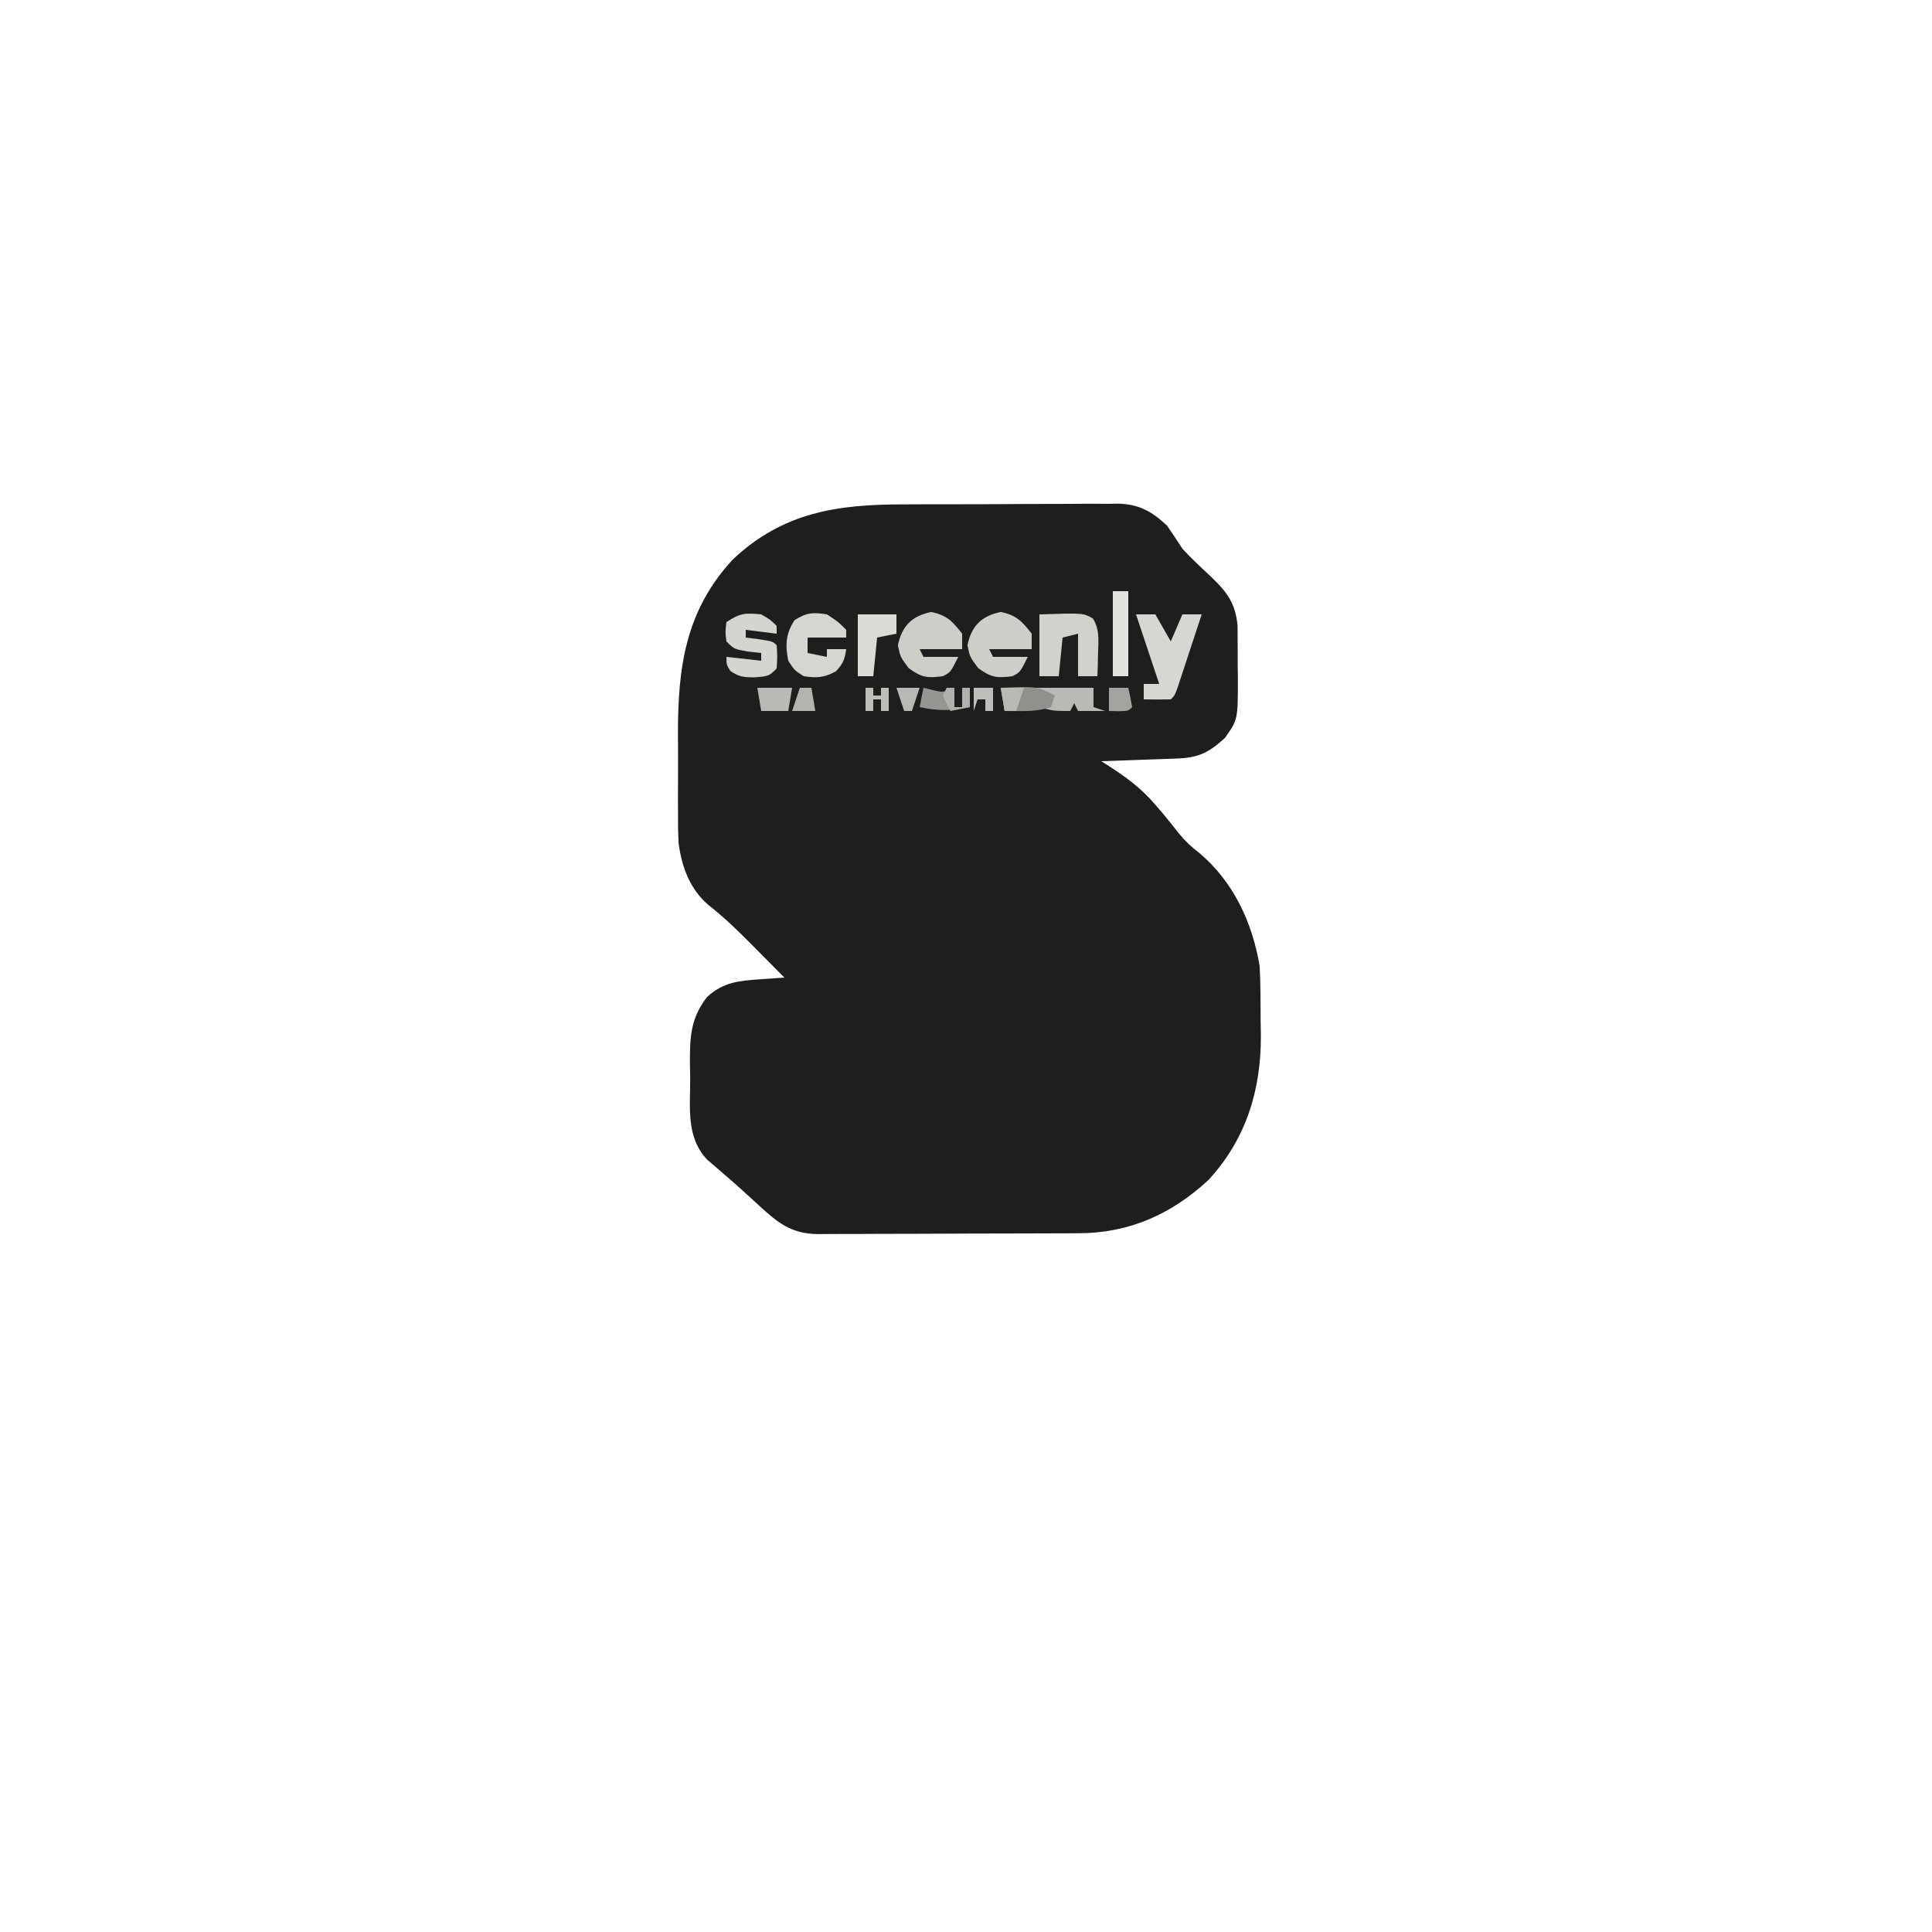
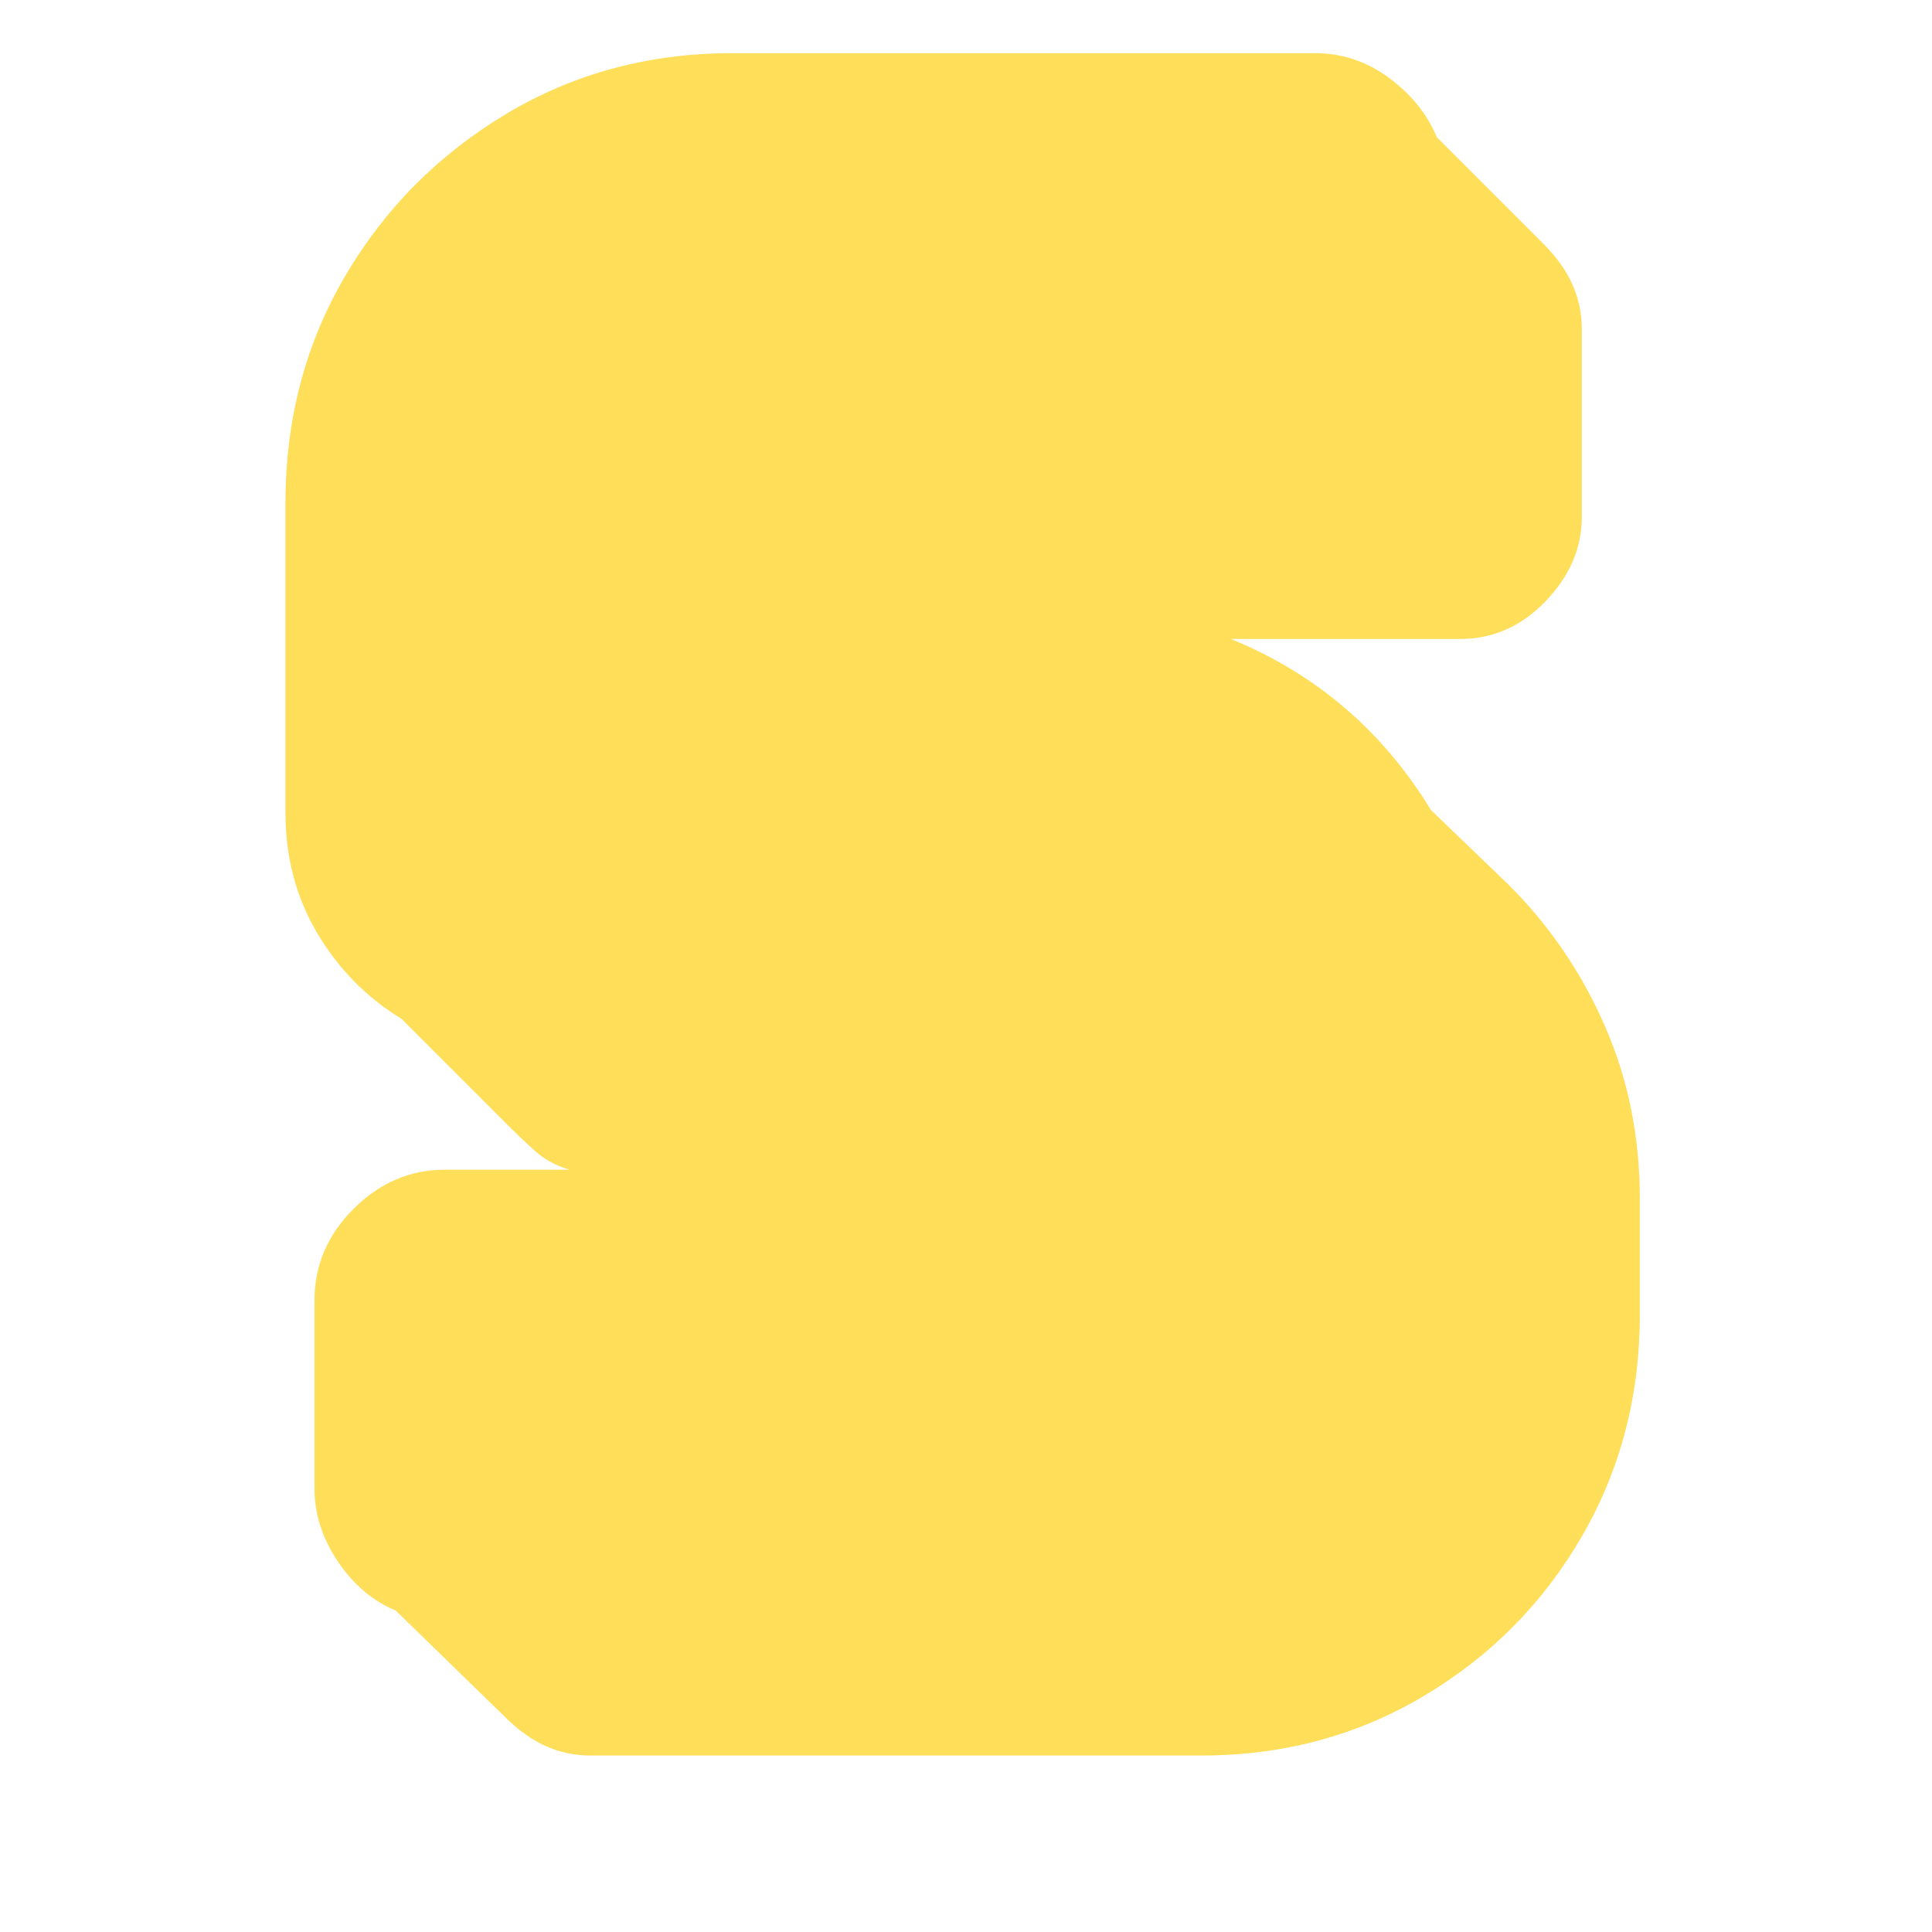
- <svg xmlns="http://www.w3.org/2000/svg" version="1.1" width="500" height="500">
-   <path d="M0 0 C1.74 -0.007 3.48 -0.015 5.22 -0.023 C8.851 -0.036 12.48 -0.038 16.111 -0.032 C20.751 -0.026 25.39 -0.057 30.031 -0.097 C33.617 -0.123 37.204 -0.126 40.791 -0.122 C42.502 -0.124 44.213 -0.134 45.923 -0.152 C48.316 -0.174 50.707 -0.164 53.1 -0.146 C53.798 -0.16 54.496 -0.173 55.215 -0.187 C60.696 -0.094 64.089 1.827 67.988 5.469 C69.367 7.438 70.701 9.439 71.988 11.469 C74.437 14.136 77.101 16.583 79.742 19.057 C83.711 22.882 85.732 25.8 86.263 31.328 C86.291 34.688 86.31 38.046 86.301 41.406 C86.317 42.573 86.333 43.741 86.35 44.943 C86.356 55.69 86.356 55.69 82.988 60.469 C78.631 64.401 76.121 65.58 70.324 65.785 C69.203 65.827 68.081 65.869 66.926 65.912 C65.75 65.951 64.575 65.991 63.363 66.031 C62.18 66.074 60.997 66.118 59.777 66.162 C56.848 66.268 53.918 66.37 50.988 66.469 C51.879 67.03 51.879 67.03 52.788 67.603 C57.351 70.549 61.245 73.369 64.801 77.531 C65.508 78.347 66.216 79.163 66.945 80.004 C68.338 81.684 69.703 83.387 71.043 85.109 C72.717 87.14 74.222 88.584 76.301 90.156 C85.213 97.653 90.059 108.129 91.988 119.469 C92.236 124.195 92.219 128.924 92.238 133.656 C92.269 135.571 92.269 135.571 92.301 137.525 C92.359 151.6 88.466 164.284 78.738 174.848 C69.152 183.728 58.189 188.61 45.178 188.63 C44.395 188.635 43.613 188.64 42.806 188.645 C40.223 188.66 37.639 188.666 35.055 188.672 C33.256 188.678 31.458 188.683 29.66 188.689 C25.891 188.7 22.123 188.705 18.354 188.709 C13.528 188.714 8.701 188.739 3.875 188.767 C0.161 188.786 -3.553 188.791 -7.266 188.792 C-9.046 188.795 -10.825 188.803 -12.604 188.817 C-15.094 188.834 -17.583 188.832 -20.072 188.825 C-20.805 188.834 -21.538 188.844 -22.294 188.853 C-29.245 188.796 -32.771 185.889 -37.699 181.344 C-40.377 178.878 -43.055 176.431 -45.812 174.055 C-46.703 173.284 -47.594 172.513 -48.512 171.719 C-49.326 171.023 -50.141 170.327 -50.98 169.609 C-56.504 163.789 -55.379 156.102 -55.387 148.594 C-55.411 147.339 -55.436 146.085 -55.461 144.793 C-55.483 137.814 -55.33 133.078 -51.012 127.469 C-46.823 123.661 -42.84 123.289 -37.324 122.906 C-36.145 122.822 -34.965 122.739 -33.75 122.652 C-32.846 122.592 -31.943 122.531 -31.012 122.469 C-33.341 120.11 -35.675 117.757 -38.012 115.406 C-39.042 114.366 -39.042 114.366 -40.093 113.304 C-43.501 109.886 -46.897 106.64 -50.699 103.656 C-55.469 99.567 -57.534 93.925 -58.384 87.775 C-58.536 84.919 -58.567 82.09 -58.543 79.23 C-58.547 78.188 -58.551 77.145 -58.555 76.071 C-58.557 73.878 -58.55 71.686 -58.533 69.493 C-58.512 66.175 -58.533 62.859 -58.559 59.541 C-58.582 42.19 -56.648 27.56 -44.387 14.281 C-31.301 1.945 -17.153 -0.009 0 0 Z " fill="#1E1E1E" transform="translate(234.0117,130.5312)" />
-   <path d="M0 0 C1.65 0 3.3 0 5 0 C6.32 2.31 7.64 4.62 9 7 C9.99 4.69 10.98 2.38 12 0 C13.65 0 15.3 0 17 0 C15.859 3.481 14.711 6.959 13.562 10.438 C13.237 11.431 12.912 12.424 12.576 13.447 C12.107 14.864 12.107 14.864 11.629 16.309 C11.341 17.183 11.053 18.058 10.756 18.959 C10 21 10 21 9 22 C6.667 22.041 4.333 22.042 2 22 C2 20.68 2 19.36 2 18 C3.32 18 4.64 18 6 18 C4.02 12.06 2.04 6.12 0 0 Z " fill="#D8D6D2" transform="translate(294,159)" />
-   <path d="M0 0 C4.016 0.837 5.519 2.414 8 5.625 C8 6.945 8 8.265 8 9.625 C4.37 9.625 0.74 9.625 -3 9.625 C-2.67 10.285 -2.34 10.945 -2 11.625 C0.97 11.625 3.94 11.625 7 11.625 C5 15.625 5 15.625 3 16.625 C-1.053 17.165 -2.537 16.967 -5.875 14.5 C-8 11.625 -8 11.625 -8.625 8.625 C-7.58 3.611 -5.014 1.045 0 0 Z " fill="#CFCDC8" transform="translate(259,158.375)" />
-   <path d="M0 0 C4.016 0.837 5.519 2.414 8 5.625 C8 6.945 8 8.265 8 9.625 C4.37 9.625 0.74 9.625 -3 9.625 C-2.67 10.285 -2.34 10.945 -2 11.625 C0.97 11.625 3.94 11.625 7 11.625 C5 15.625 5 15.625 3 16.625 C-1.053 17.165 -2.537 16.967 -5.875 14.5 C-8 11.625 -8 11.625 -8.625 8.625 C-7.58 3.611 -5.014 1.045 0 0 Z " fill="#CFCDC8" transform="translate(241,158.375)" />
-   <path d="M0 0 C11.371 -0.367 11.371 -0.367 13.875 1.094 C15.569 3.964 15.285 6.393 15.188 9.688 C15.16 10.867 15.133 12.046 15.105 13.262 C15.071 14.165 15.036 15.069 15 16 C13.35 16 11.7 16 10 16 C10 12.37 10 8.74 10 5 C8.68 5.33 7.36 5.66 6 6 C5.67 9.3 5.34 12.6 5 16 C3.35 16 1.7 16 0 16 C0 10.72 0 5.44 0 0 Z " fill="#D3D1CC" transform="translate(269,159)" />
-   <path d="M0 0 C2.375 1.375 2.375 1.375 4 3 C4 3.66 4 4.32 4 5 C1.36 4.67 -1.28 4.34 -4 4 C-4 4.66 -4 5.32 -4 6 C-2.866 6.144 -1.731 6.289 -0.562 6.438 C3 7 3 7 4 8 C4.188 10.938 4.188 10.938 4 14 C2 16 2 16 -1.938 16.312 C-4.67 16.248 -5.709 16.2 -8 14.625 C-9 13 -9 13 -9 11 C-6.03 11.33 -3.06 11.66 0 12 C0 11.34 0 10.68 0 10 C-1.114 9.876 -2.228 9.752 -3.375 9.625 C-7 9 -7 9 -9 7 C-9.312 4.5 -9.312 4.5 -9 2 C-5.511 -0.326 -4.103 -0.419 0 0 Z " fill="#D6D4CF" transform="translate(197,159)" />
-   <path d="M0 0 C2.875 1.875 2.875 1.875 5 4 C5 4.66 5 5.32 5 6 C1.7 6 -1.6 6 -5 6 C-5 7.32 -5 8.64 -5 10 C-3.35 10.33 -1.7 10.66 0 11 C0 10.34 0 9.68 0 9 C1.65 9 3.3 9 5 9 C4.638 11.624 4.173 12.82 2.312 14.75 C-0.734 16.397 -2.582 16.499 -6 16 C-8.375 14.5 -8.375 14.5 -10 12 C-10.818 7.929 -10.654 5.006 -8.375 1.5 C-5.26 -0.467 -3.628 -0.592 0 0 Z " fill="#D7D5D0" transform="translate(214,159)" />
-   <path d="M0 0 C8 0 16 0 24 0 C24 1.65 24 3.3 24 5 C24.99 5.33 25.98 5.66 27 6 C24.69 6 22.38 6 20 6 C19.67 5.34 19.34 4.68 19 4 C18.67 4.66 18.34 5.32 18 6 C14 6 14 6 11.562 5.438 C8.716 4.951 6.788 5.34 4 6 C3.01 6 2.02 6 1 6 C0.67 4.02 0.34 2.04 0 0 Z " fill="#BBB9B5" transform="translate(259,178)" />
-   <path d="M0 0 C3.3 0 6.6 0 10 0 C10 1.65 10 3.3 10 5 C8.35 5.33 6.7 5.66 5 6 C4.67 9.3 4.34 12.6 4 16 C2.68 16 1.36 16 0 16 C0 10.72 0 5.44 0 0 Z " fill="#DDDBD6" transform="translate(222,159)" />
-   <path d="M0 0 C1.32 0 2.64 0 4 0 C4 7.26 4 14.52 4 22 C2.68 22 1.36 22 0 22 C0 14.74 0 7.48 0 0 Z " fill="#E4E2DD" transform="translate(288,153)" />
-   <path d="M0 0 C1.145 0.278 1.145 0.278 2.312 0.562 C5.09 1.228 5.09 1.228 8 0 C8 1.65 8 3.3 8 5 C8.66 5 9.32 5 10 5 C10 3.35 10 1.7 10 0 C10.66 0 11.32 0 12 0 C12 1.65 12 3.3 12 5 C7.301 6.016 3.699 6.016 -1 5 C-0.67 3.35 -0.34 1.7 0 0 Z " fill="#979592" transform="translate(239,178)" />
-   <path d="M0 0 C9.41 -0.369 9.41 -0.369 14 2 C13.67 2.99 13.34 3.98 13 5 C8.989 6.337 5.226 6 1 6 C0.67 4.02 0.34 2.04 0 0 Z " fill="#92908D" transform="translate(259,178)" />
-   <path d="M0 0 C2.97 0 5.94 0 9 0 C8.67 1.98 8.34 3.96 8 6 C5.69 6 3.38 6 1 6 C0.67 4.02 0.34 2.04 0 0 Z " fill="#BBB9B5" transform="translate(196,178)" />
-   <path d="M0 0 C1.65 0 3.3 0 5 0 C5.382 1.656 5.714 3.325 6 5 C5 6 5 6 2.438 6.062 C1.231 6.032 1.231 6.032 0 6 C0 4.02 0 2.04 0 0 Z " fill="#A5A3A0" transform="translate(287,178)" />
-   <path d="M0 0 C0.66 0 1.32 0 2 0 C2 0.66 2 1.32 2 2 C2.66 2 3.32 2 4 2 C4 1.34 4 0.68 4 0 C4.66 0 5.32 0 6 0 C6 1.98 6 3.96 6 6 C5.34 6 4.68 6 4 6 C4 5.01 4 4.02 4 3 C3.34 3 2.68 3 2 3 C2 3.99 2 4.98 2 6 C1.34 6 0.68 6 0 6 C0 4.02 0 2.04 0 0 Z " fill="#BFBDB9" transform="translate(224,178)" />
-   <path d="M0 0 C0.66 0 1.32 0 2 0 C2 1.65 2 3.3 2 5 C2.66 5 3.32 5 4 5 C4 3.35 4 1.7 4 0 C4.66 0 5.32 0 6 0 C6 1.65 6 3.3 6 5 C4.35 5.33 2.7 5.66 1 6 C-0.062 4.125 -0.062 4.125 -1 2 C-0.67 1.34 -0.34 0.68 0 0 Z " fill="#B2B0AC" transform="translate(245,178)" />
-   <path d="M0 0 C0.99 0 1.98 0 3 0 C3.33 1.98 3.66 3.96 4 6 C2.02 6 0.04 6 -2 6 C-1.34 4.02 -0.68 2.04 0 0 Z " fill="#B4B3AF" transform="translate(207,178)" />
-   <path d="M0 0 C1.98 0 3.96 0 6 0 C5.34 1.98 4.68 3.96 4 6 C3.01 6 2.02 6 1 6 C0.67 4.02 0.34 2.04 0 0 Z " fill="#BBB9B5" transform="translate(259,178)" />
-   <path d="M0 0 C1.65 0 3.3 0 5 0 C5 1.98 5 3.96 5 6 C4.34 6 3.68 6 3 6 C3 5.01 3 4.02 3 3 C2.34 3 1.68 3 1 3 C0.67 3.99 0.34 4.98 0 6 C0 4.02 0 2.04 0 0 Z " fill="#C0BEBA" transform="translate(252,178)" />
-   <path d="M0 0 C1.98 0 3.96 0 6 0 C5.34 1.98 4.68 3.96 4 6 C3.34 6 2.68 6 2 6 C1.34 4.02 0.68 2.04 0 0 Z " fill="#B9B8B4" transform="translate(232,178)" />
+ <svg xmlns="http://www.w3.org/2000/svg" width="500" zoomAndPan="magnify" viewBox="0 0 375 375" height="500" preserveAspectRatio="xMidYMid meet" version="1.0">
+   <defs>
+     <g />
+     <clipPath id="de17e5a095">
+       <rect x="0" width="279" y="0" height="375" />
+     </clipPath>
+   </defs>
+   <g transform="matrix(1, 0, 0, 1, 47, 0)">
+     <g clip-path="url(#de17e5a095)">
+       <g fill="#ffde59" fill-opacity="1">
+         <g transform="translate(11.22625, 297.3979)">
+           <g>
+             <path d="M -2.812 -139.594 L -2.812 -199.828 C -2.812 -215.961 1.031 -230.598 8.719 -243.734 C 16.414 -256.867 26.832 -267.375 39.969 -275.25 C 53.102 -283.133 67.738 -287.078 83.875 -287.078 L 197.016 -287.078 C 202.266 -287.078 207.047 -285.484 211.359 -282.297 C 215.68 -279.109 218.781 -275.266 220.656 -270.766 L 241.484 -249.938 C 246.359 -245.051 248.797 -239.609 248.797 -233.609 L 248.797 -197.016 C 248.797 -191.016 246.453 -185.57 241.766 -180.688 C 237.078 -175.812 231.539 -173.375 225.156 -173.375 L 180.688 -173.375 C 197.195 -166.625 210.145 -155.551 219.531 -140.156 L 234.734 -125.531 C 242.609 -117.645 248.797 -108.539 253.297 -98.219 C 257.805 -87.906 260.062 -76.742 260.062 -64.734 L 260.062 -42.219 C 260.062 -26.457 256.305 -12.102 248.797 0.844 C 241.297 13.789 231.07 24.109 218.125 31.797 C 205.176 39.492 190.82 43.344 175.062 43.344 L 56.297 43.344 C 50.285 43.344 44.844 40.906 39.969 36.031 L 18.578 15.203 C 14.078 13.328 10.32 10.133 7.312 5.625 C 4.312 1.125 2.812 -3.562 2.812 -8.438 L 2.812 -45.031 C 2.812 -51.789 5.344 -57.703 10.406 -62.766 C 15.477 -67.828 21.391 -70.359 28.141 -70.359 L 52.344 -70.359 C 49.719 -71.109 47.469 -72.328 45.594 -74.016 C 43.719 -75.711 41.844 -77.5 39.969 -79.375 L 19.703 -99.641 C 12.941 -103.766 7.5 -109.297 3.375 -116.234 C -0.75 -123.18 -2.812 -130.969 -2.812 -139.594 Z M -2.812 -139.594 " />
+           </g>
+         </g>
+       </g>
+     </g>
+   </g>
</svg>
